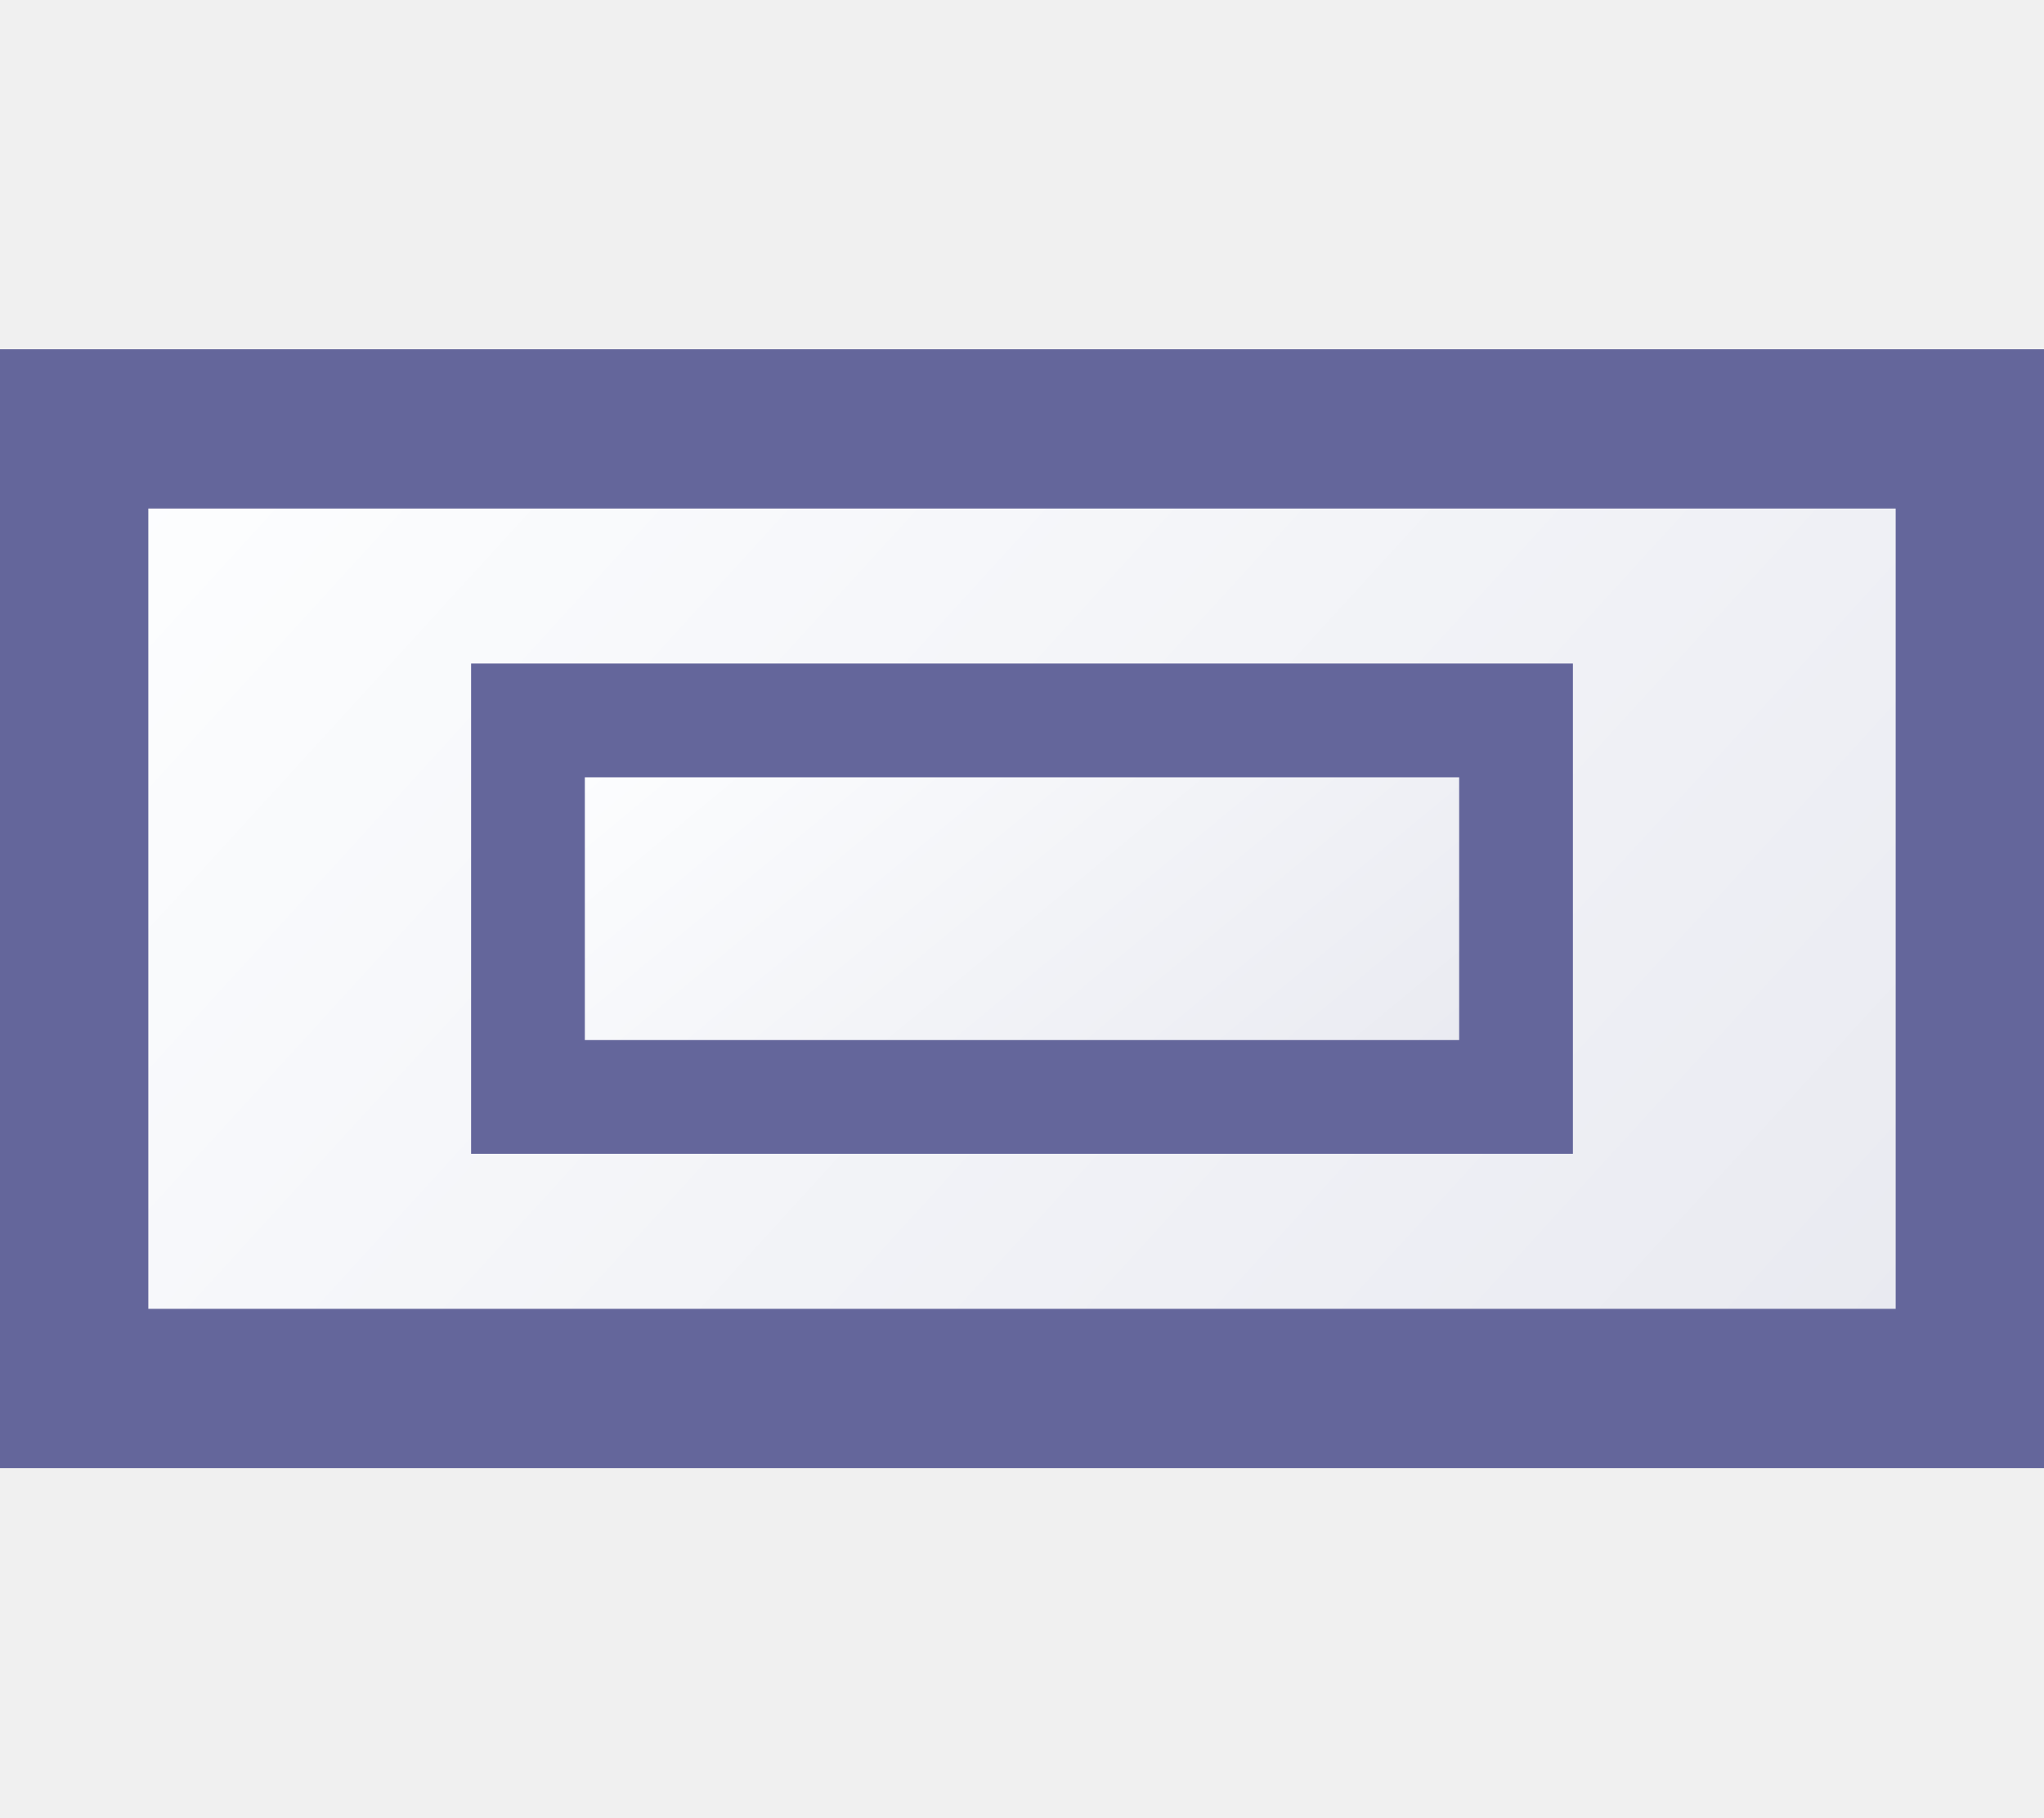
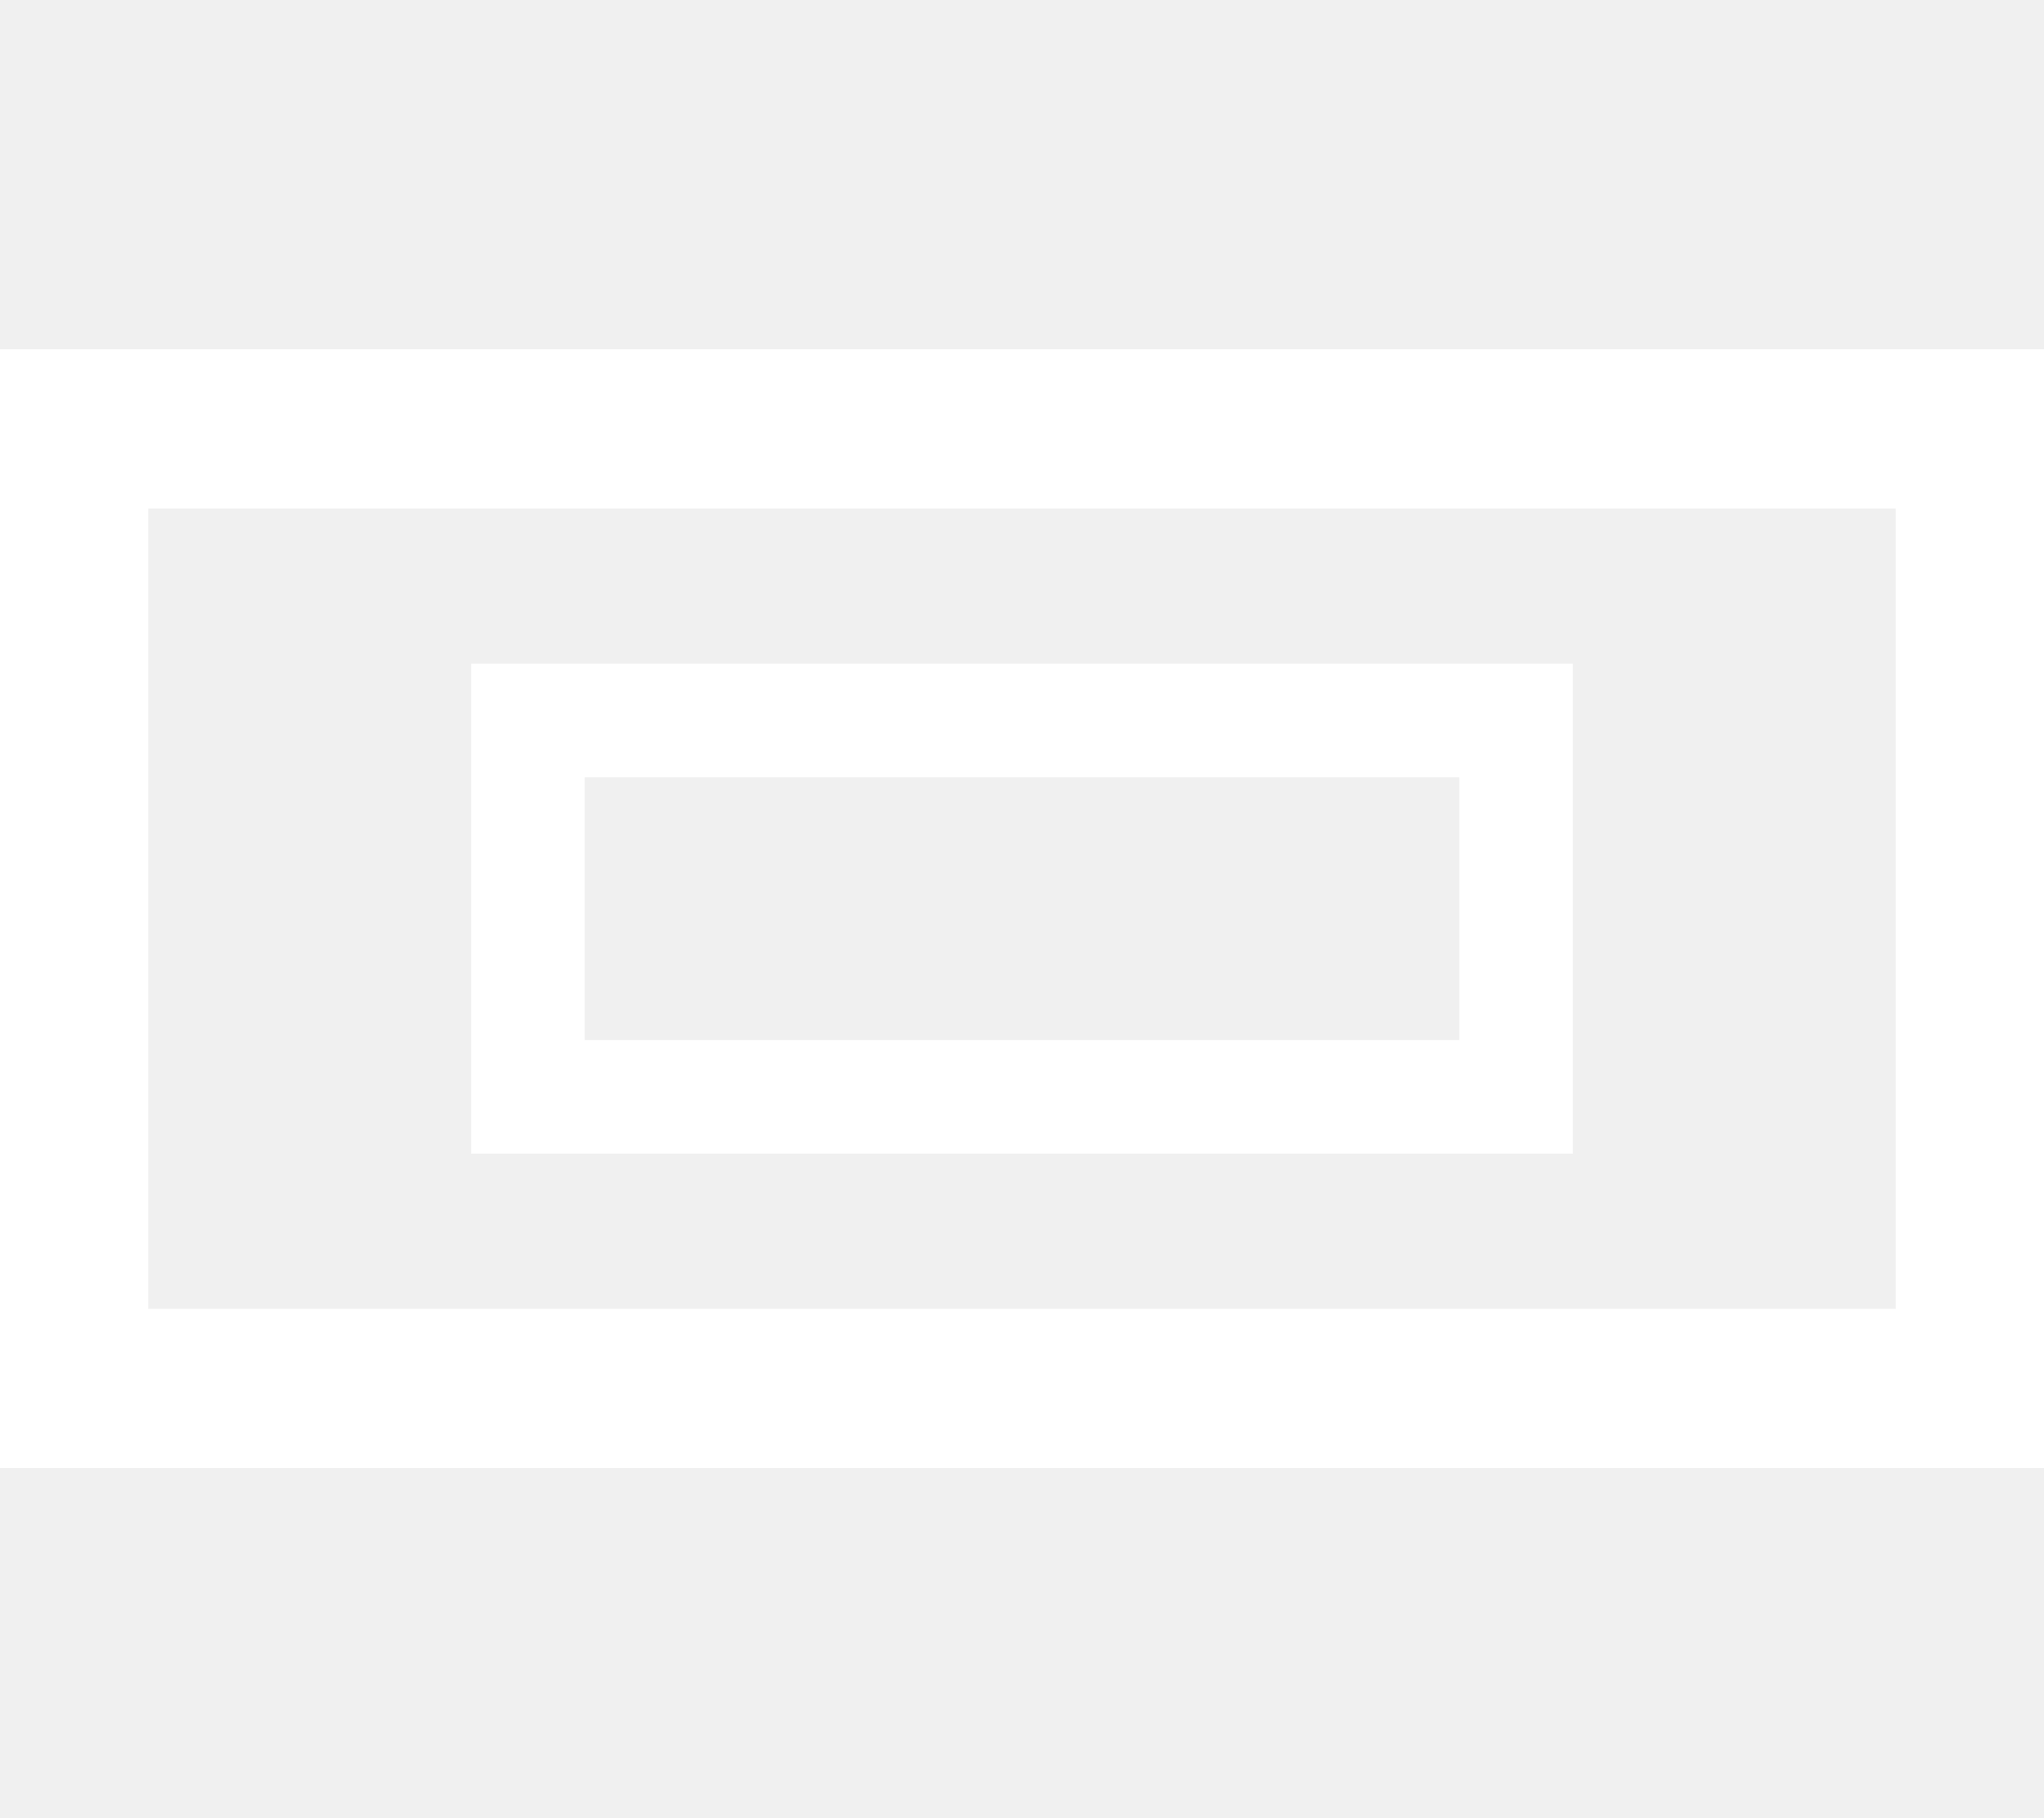
- <svg xmlns="http://www.w3.org/2000/svg" xmlns:xlink="http://www.w3.org/1999/xlink" width="18" height="16" viewBox="0 0 4.762 4.233">
+ <svg xmlns="http://www.w3.org/2000/svg" width="18" height="16" viewBox="0 0 18 16" fill="none">
+   <g clip-path="url(#clip0_119_2517)">
+     <path d="M0.605 3.776H17.395V12.224H0.605V3.776Z" stroke="white" stroke-width="1.401" />
+     <path d="M4.649 6.343H13.351V9.657H4.649V6.343Z" stroke="white" />
+   </g>
  <defs>
-     <linearGradient id="a">
-       <stop offset="0" style="stop-color:#e8e9f0;stop-opacity:1" />
-       <stop offset="1" style="stop-color:#fdfeff;stop-opacity:1" />
-     </linearGradient>
-     <linearGradient id="b">
-       <stop offset="0" style="stop-color:#e8e9f0;stop-opacity:1" />
-       <stop offset="1" style="stop-color:#fdfeff;stop-opacity:1" />
-     </linearGradient>
-     <linearGradient xlink:href="#a" id="c" x1="-47.667" x2="-163.76" y1="112.973" y2="34.596" gradientTransform="matrix(.03717 0 0 .02744 6.373 .134)" gradientUnits="userSpaceOnUse" />
-     <linearGradient xlink:href="#b" id="d" x1="-47.667" x2="-163.76" y1="112.973" y2="34.596" gradientTransform="matrix(.01926 0 0 .01076 4.45 1.339)" gradientUnits="userSpaceOnUse" />
+     <clipPath id="clip0_119_2517">
+       <rect width="18" height="16" fill="white" />
+     </clipPath>
  </defs>
-   <path d="M.16.999h4.442v2.235H.16Z" style="fill:url(#c);fill-opacity:1;stroke:#64669b;stroke-width:.371;stroke-miterlimit:4;stroke-dasharray:none;stroke-opacity:1" />
-   <path d="M1.23 1.678h2.302v.877H1.23z" style="fill:url(#d);fill-opacity:1;stroke:#64669b;stroke-width:.265;stroke-miterlimit:4;stroke-dasharray:none;stroke-opacity:1" />
</svg>
